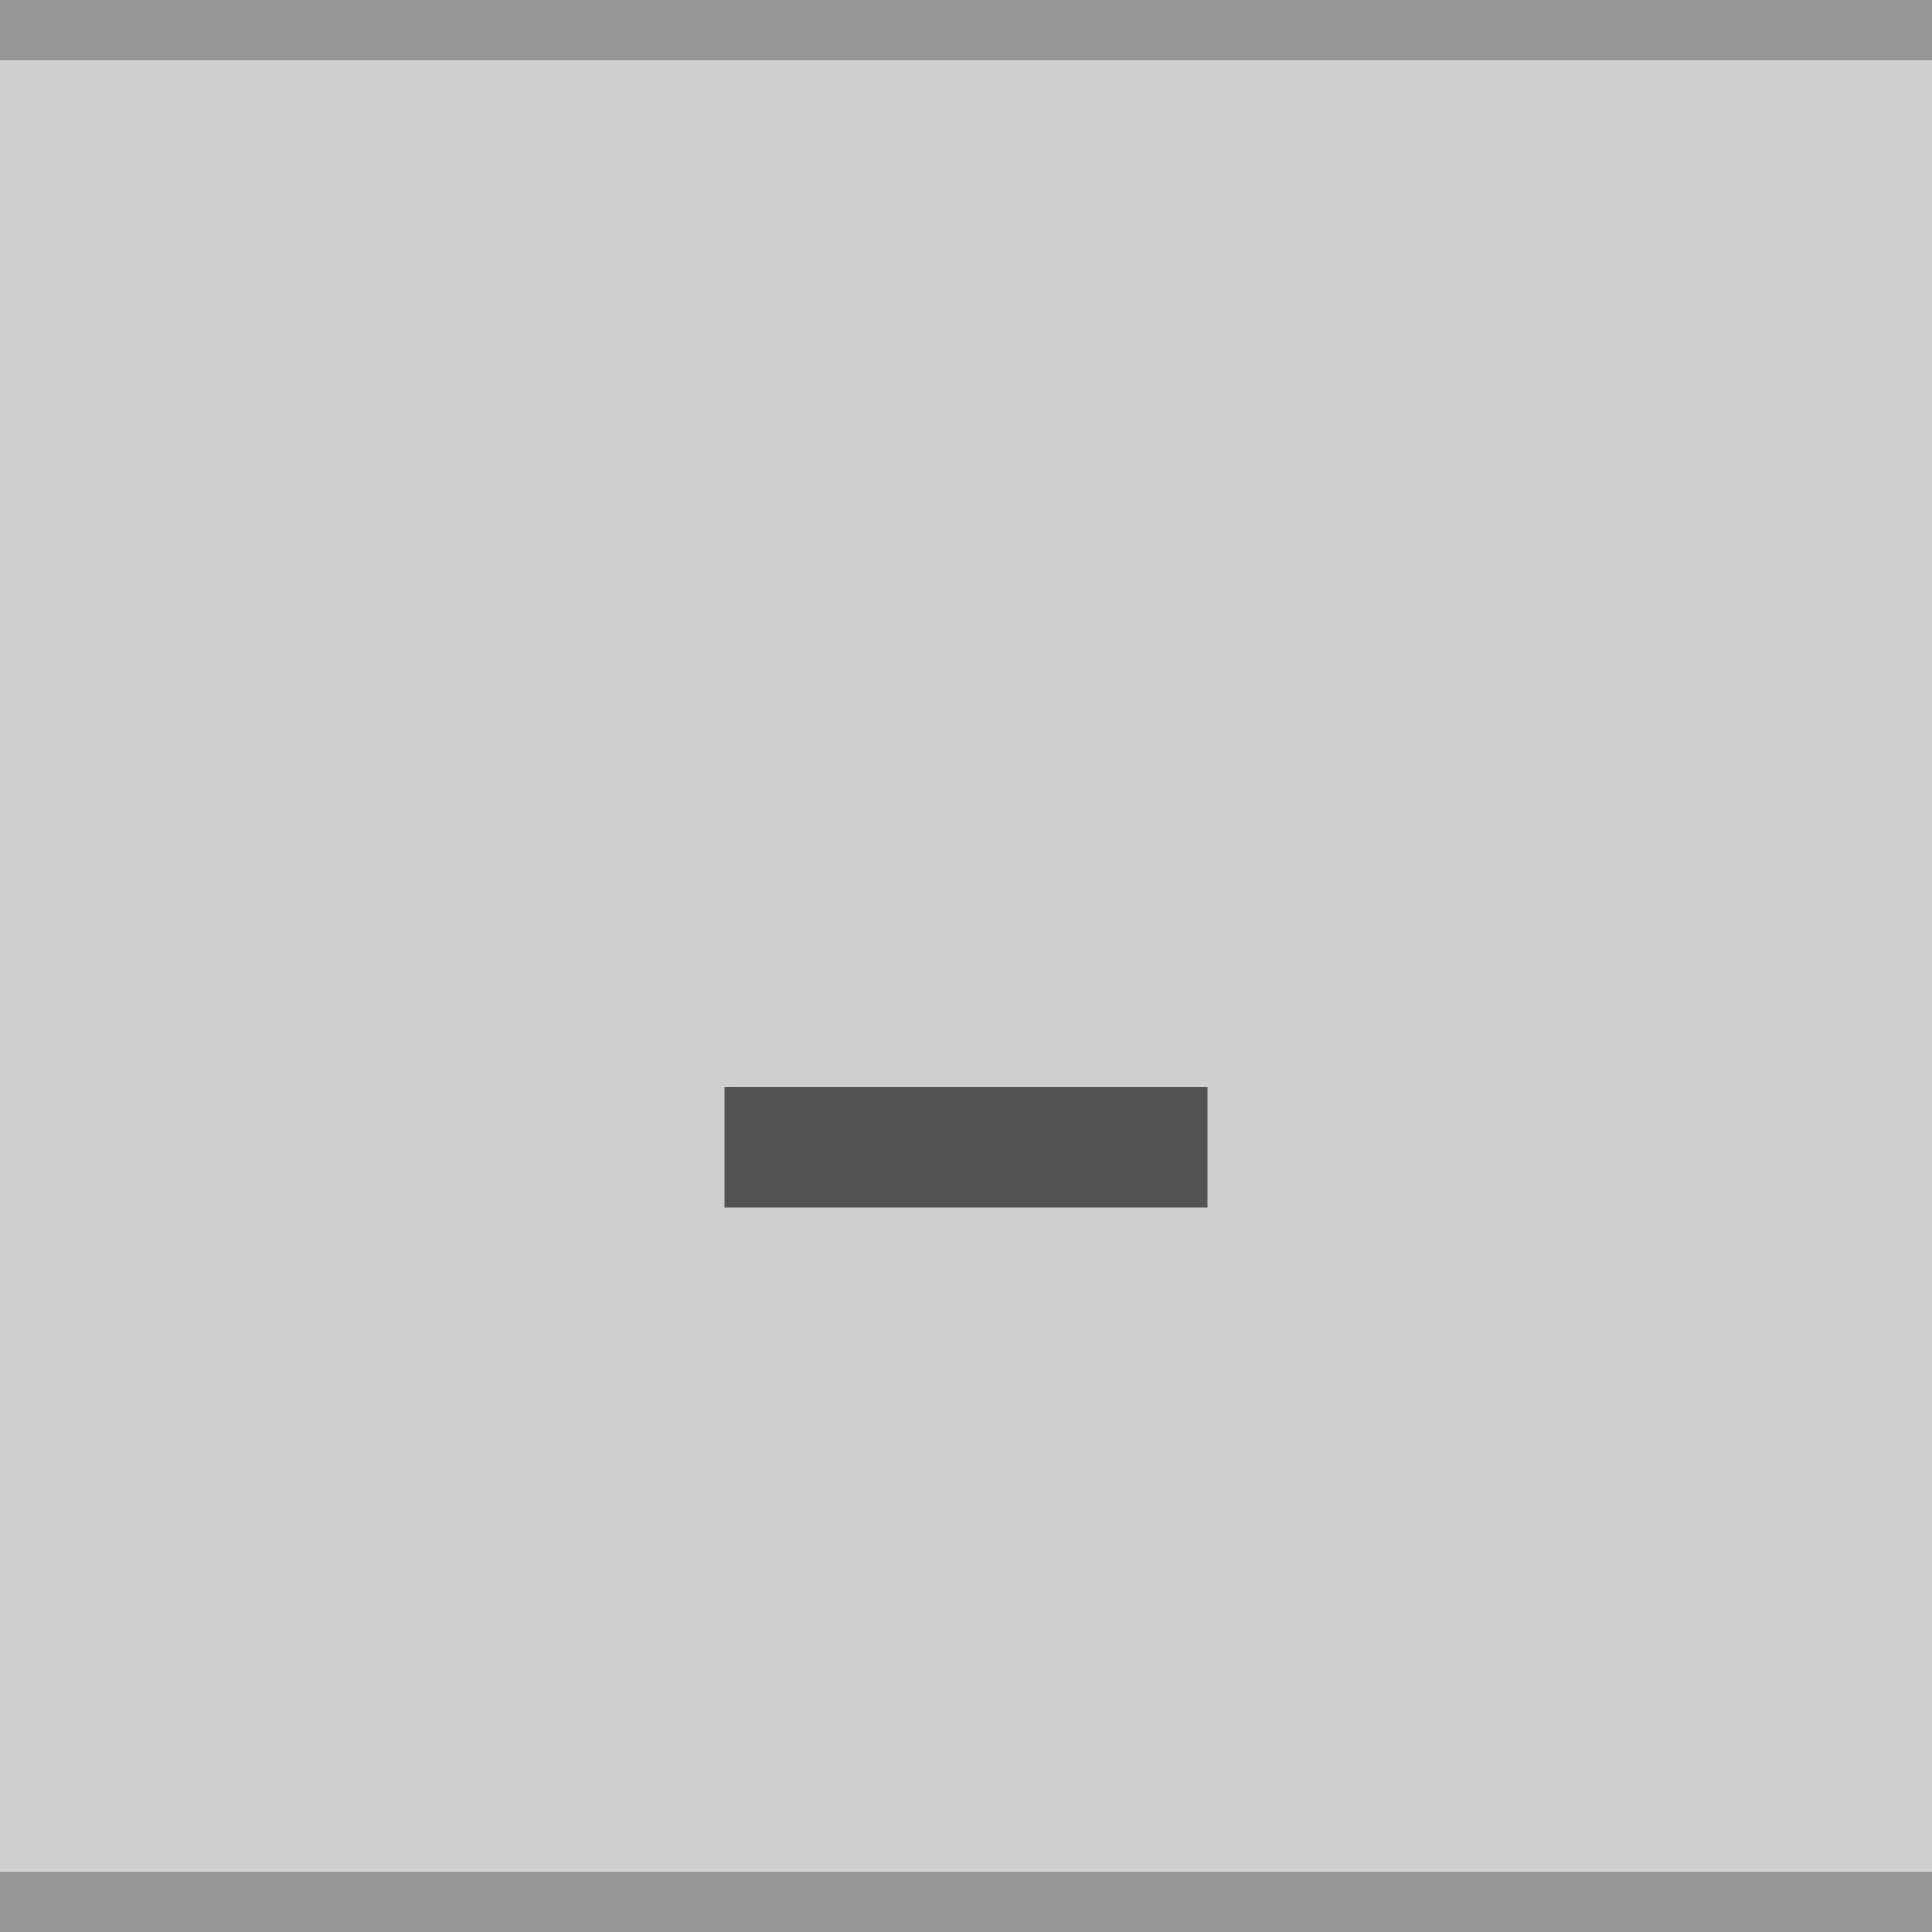
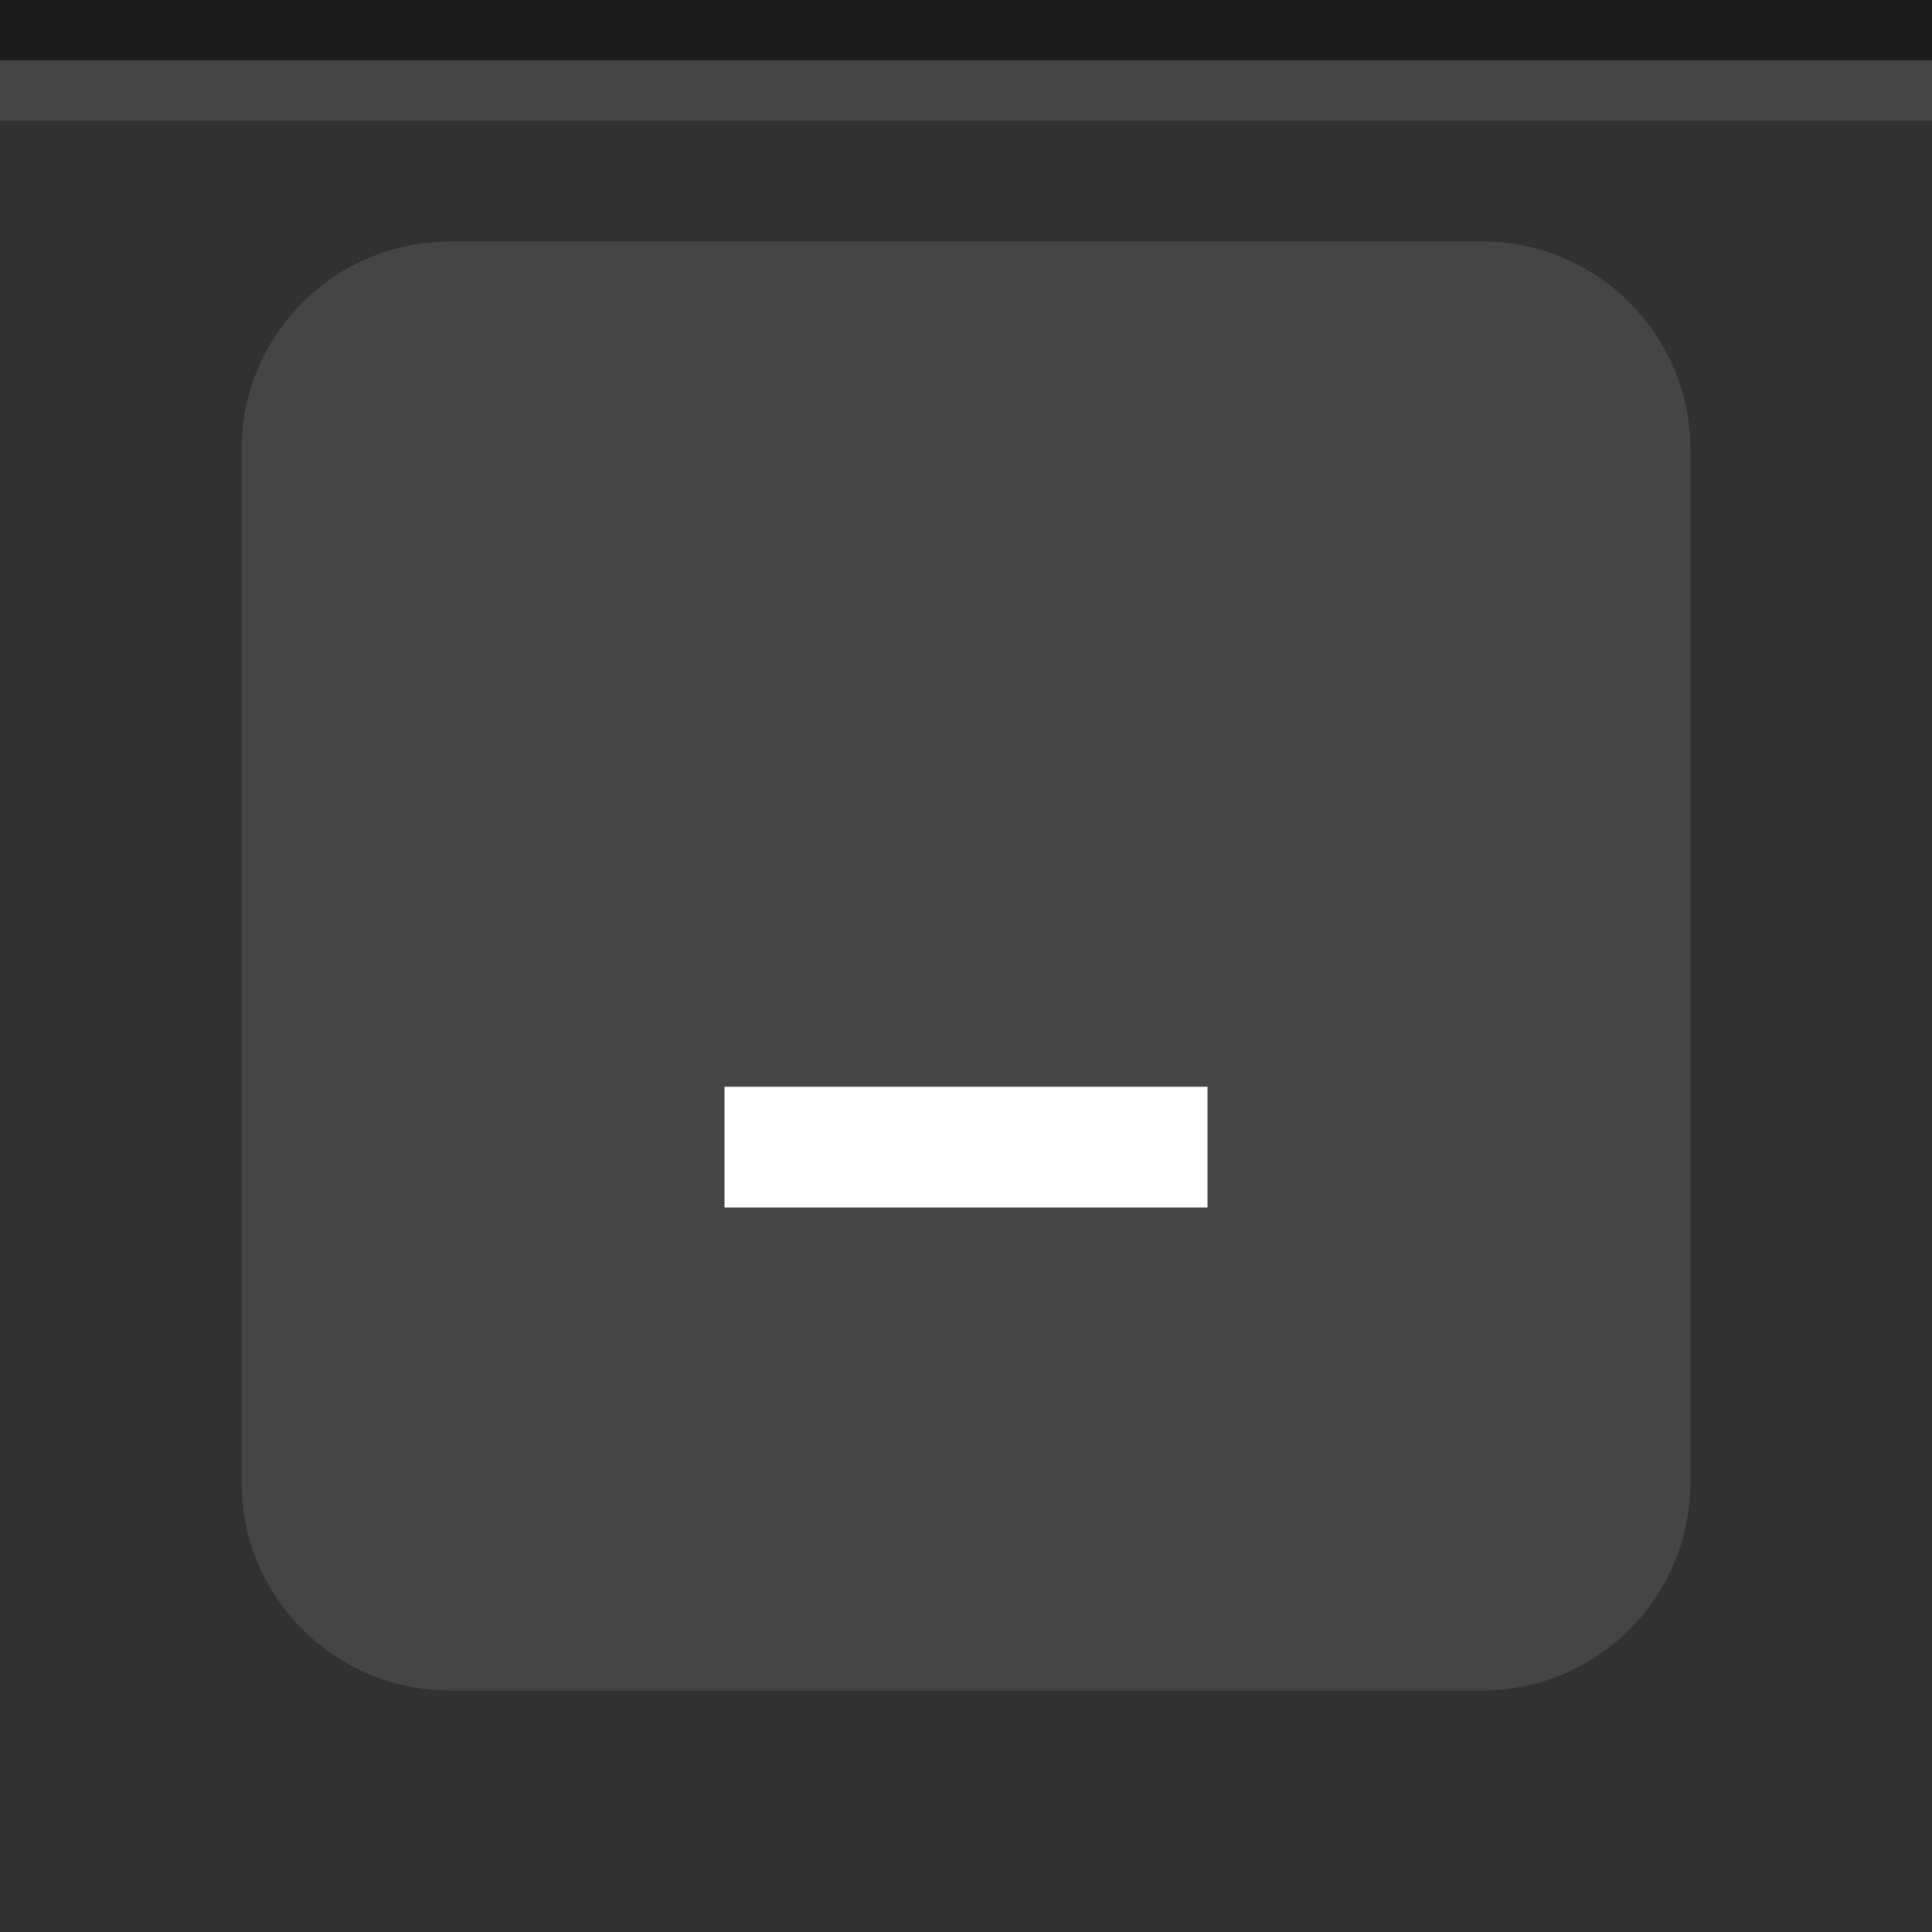
- <svg xmlns="http://www.w3.org/2000/svg" width="32" height="32" viewBox="0 0 32 32" version="1.1" id="svg12">
+ <svg xmlns="http://www.w3.org/2000/svg" id="svg12" version="1.1" viewBox="0 0 32 32" height="32" width="32">
  <defs id="defs16" />
-   <rect width="32" height="32" fill="#E0E0E0" id="rect2" style="fill:#cfcfcf;fill-opacity:1" />
-   <rect width="32" height="1" fill="#FFFFFF" fill-opacity="0.4" id="rect4" style="fill:#969696;fill-opacity:1" />
-   <g fill="#000000" opacity="0.6" id="g10">
-     <circle cx="16" cy="16" r="12" opacity="0" id="circle6" />
-     <path d="m12 18h8v2h-8z" id="path8" />
+   <rect style="fill:#313131;fill-opacity:1" id="rect2" fill="#E0E0E0" height="32" width="32" />
+   <rect style="fill:#1d1d1d;fill-opacity:1" id="rect4" fill-opacity="0.4" fill="#FFFFFF" height="1" width="32" />
+   <g id="g10" opacity="0.6" fill="#000000" style="opacity:1;fill:#ffffff;fill-opacity:1">
+     <circle id="circle6" opacity="0" r="12" cy="16" cx="16" style="fill:#ffffff;fill-opacity:1" />
+     <path id="path8" d="m12 18h8v2h-8z" style="fill:#ffffff;fill-opacity:1" />
  </g>
-   <rect style="fill:#969696;fill-opacity:1" id="rect112" fill-opacity="0.4" fill="#FFFFFF" height="1" width="32" x="0" y="31" />
+   <rect ry="3.452" rx="3.452" y="4" x="4" width="24" height="24" fill="#E0E0E0" id="rect2-6" style="opacity:0.1;fill:#fefefe;fill-opacity:1;stroke-width:0.75" />
+   <rect style="opacity:0.1;fill:#ffffff;fill-opacity:1;stroke-width:4" y="1" x="0" id="rect4-3" height="1" width="32" />
</svg>
